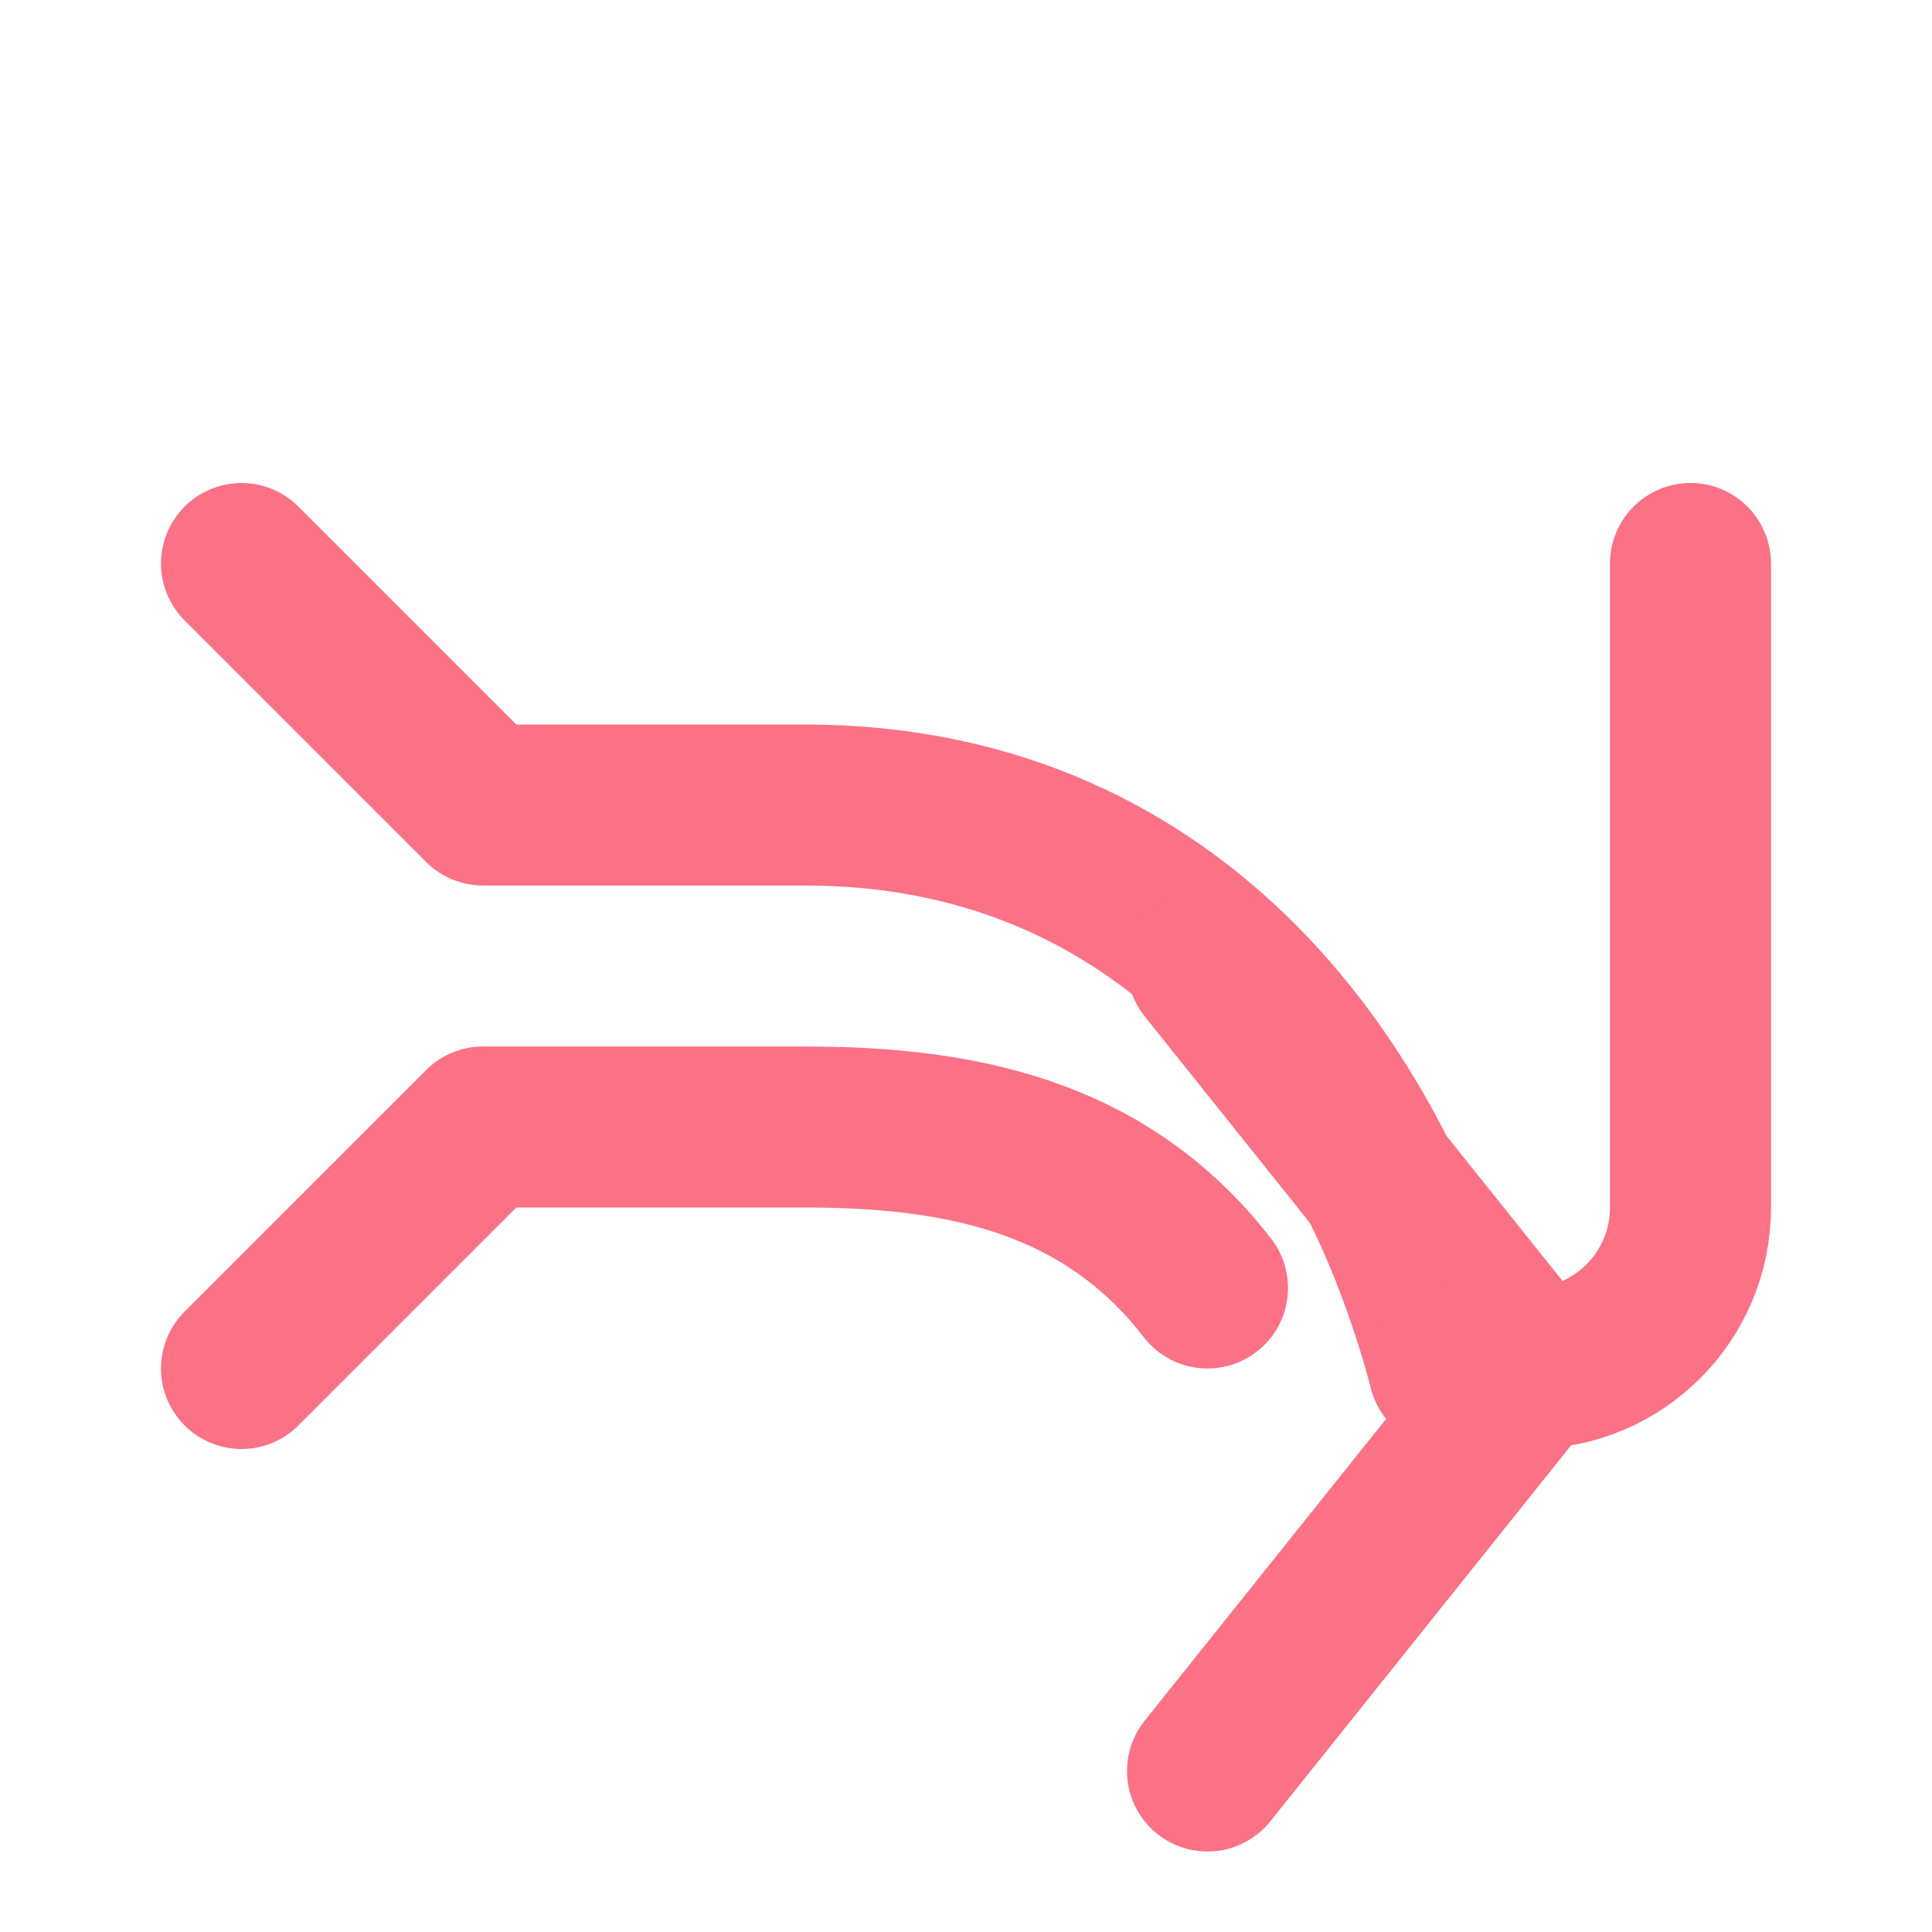
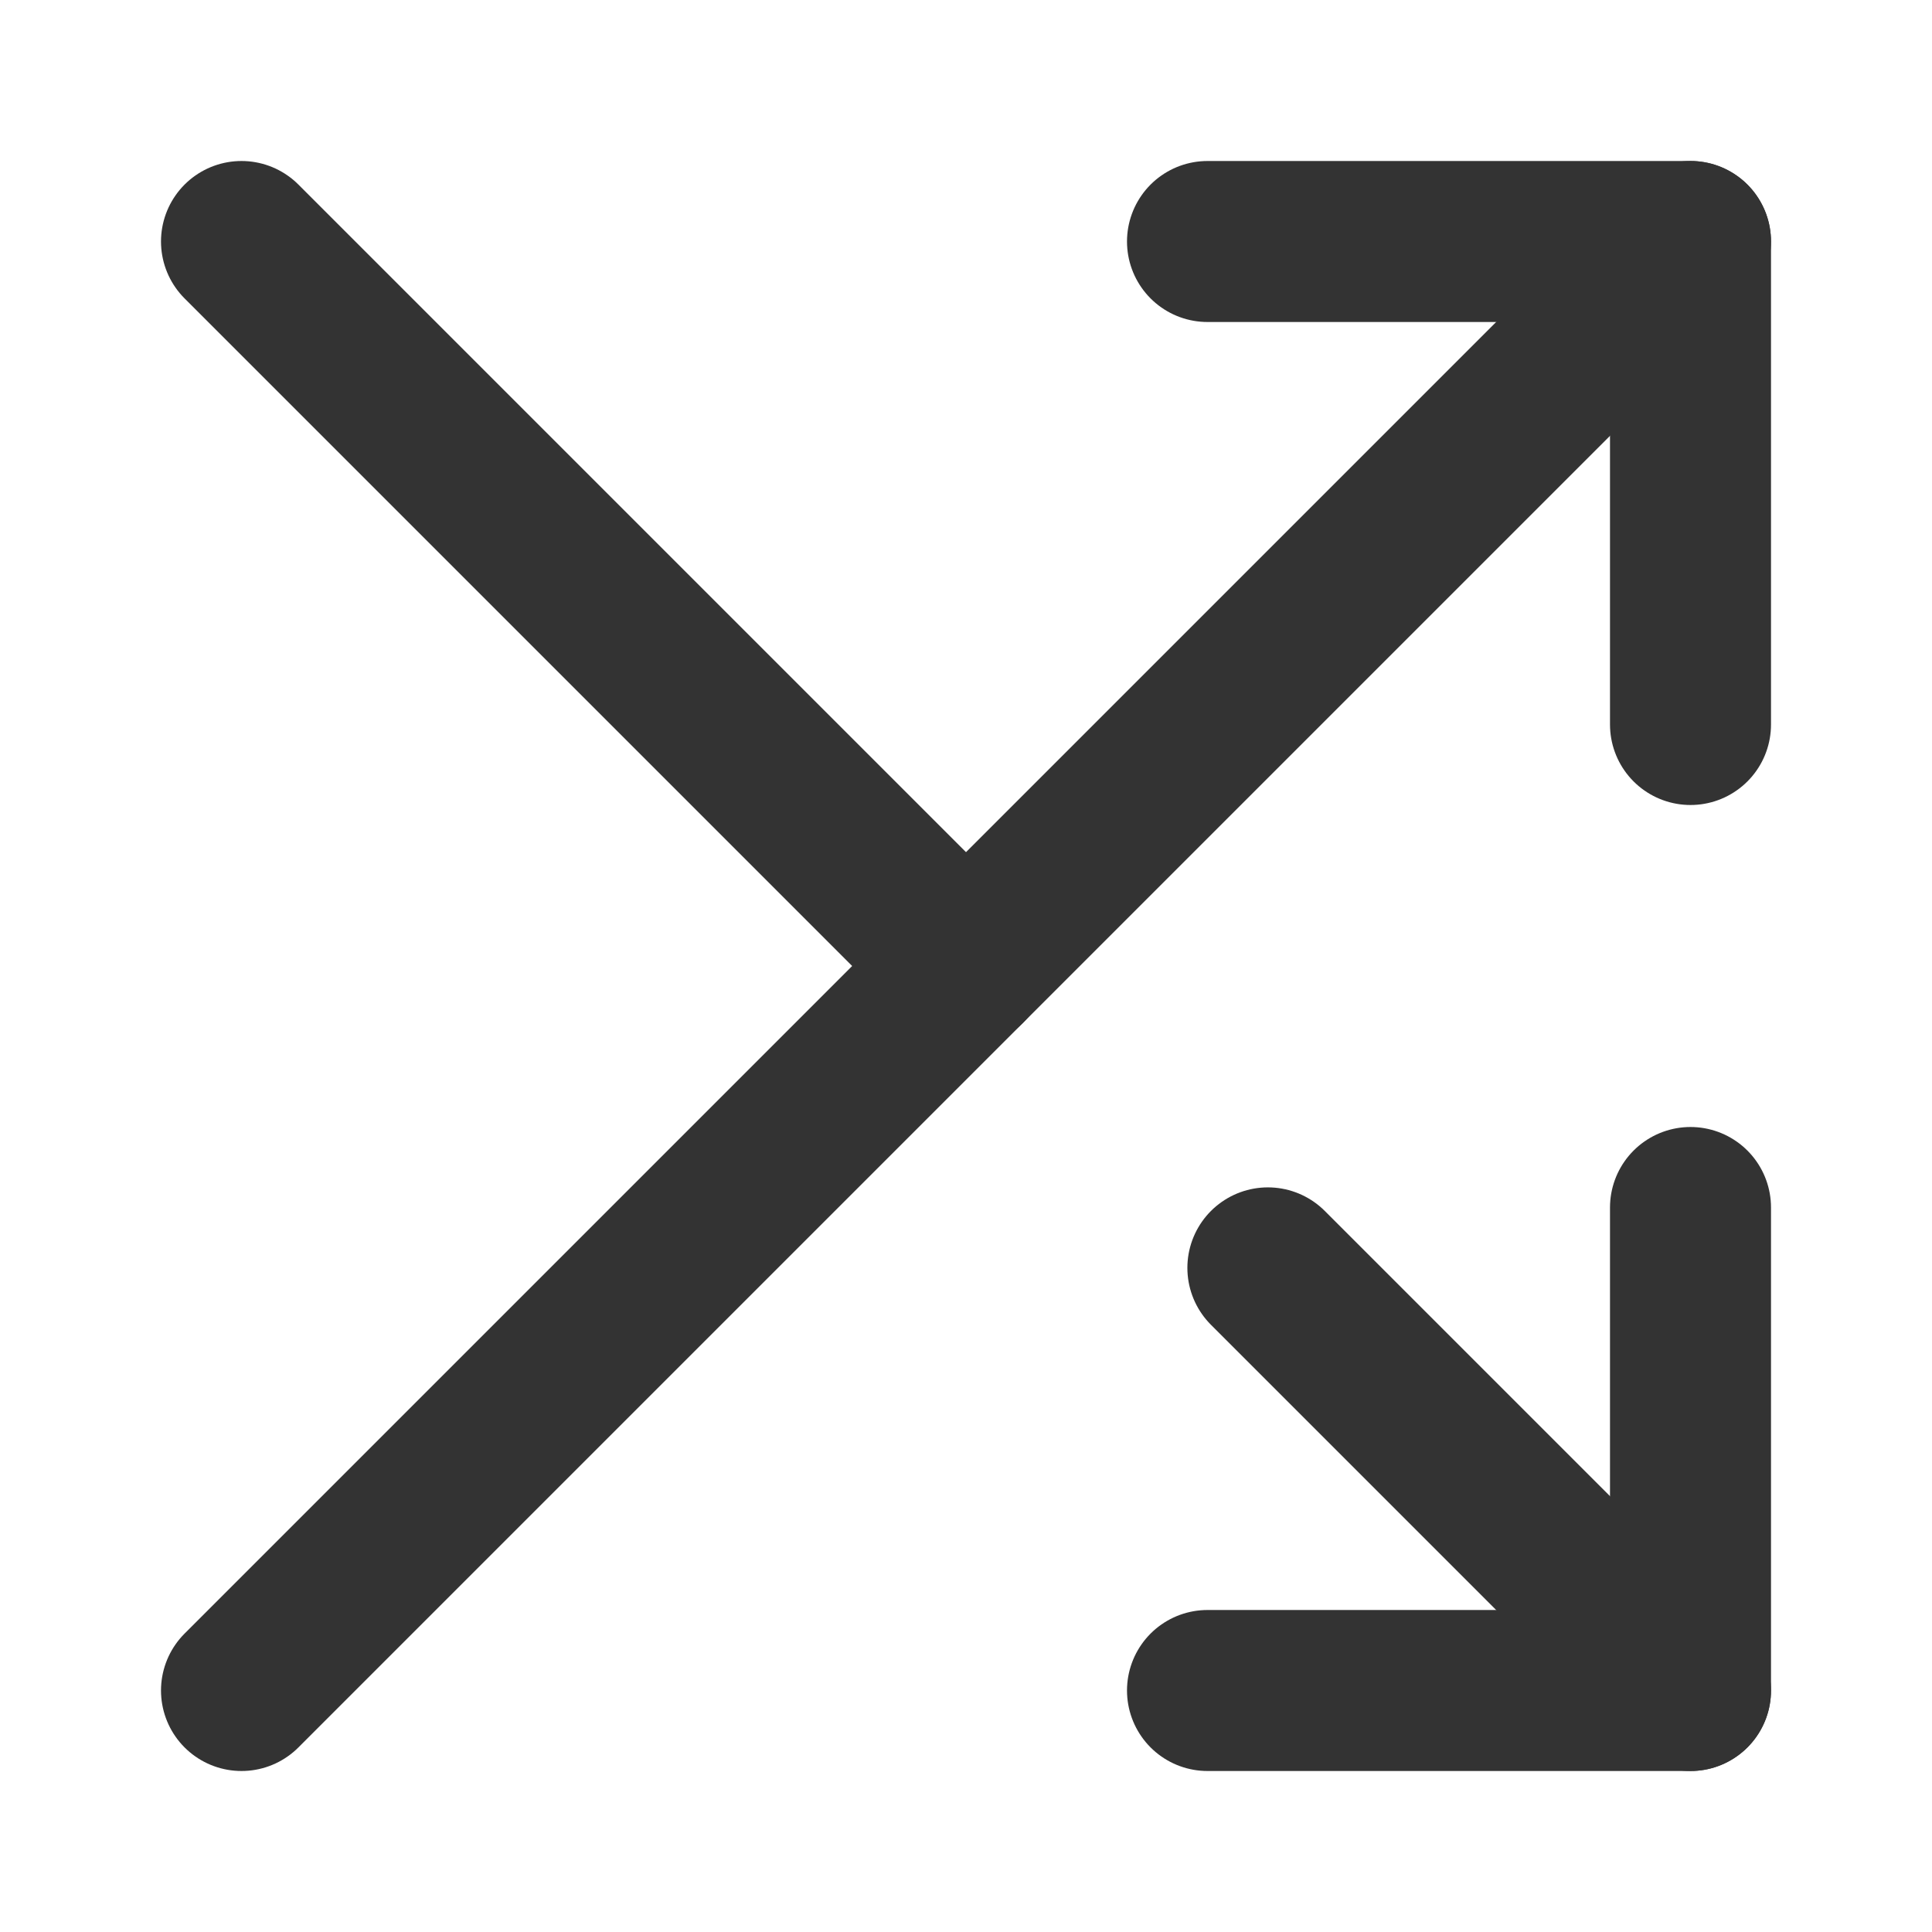
- <svg xmlns="http://www.w3.org/2000/svg" viewBox="0 0 48 48" fill="none">
-   <path d="M6 34L12 28H20C23.866 28 27.463 28.716 30 32" stroke="#FB7185" stroke-width="4" stroke-linecap="round" stroke-linejoin="round" />
-   <path d="M6 14L12 20H20C28.837 20 34 26.477 36 34" stroke="#FB7185" stroke-width="4" stroke-linecap="round" stroke-linejoin="round" />
-   <path d="M30 44L38 34L30 24" stroke="#FB7185" stroke-width="4" stroke-linecap="round" stroke-linejoin="round" />
-   <path d="M36 34H38C40.209 34 42 32.209 42 30V14" stroke="#FB7185" stroke-width="4" stroke-linecap="round" />
+ <svg xmlns="http://www.w3.org/2000/svg" width="24" height="24" viewBox="0 0 48 48" fill="none">
+   <path d="M30 42H42V30" stroke="#333" stroke-width="4" stroke-linecap="round" stroke-linejoin="round" />
+   <path d="M42 18V6H30" stroke="#333" stroke-width="4" stroke-linecap="round" stroke-linejoin="round" />
+   <path d="M42 6L6 42" stroke="#333" stroke-width="4" stroke-linecap="round" stroke-linejoin="round" />
+   <path d="M31.5 31.5L34 34L39 39L41.5 41.5L42 42M24 24L6 6L24 24Z" stroke="#333" stroke-width="4" stroke-linecap="round" stroke-linejoin="round" />
</svg>
